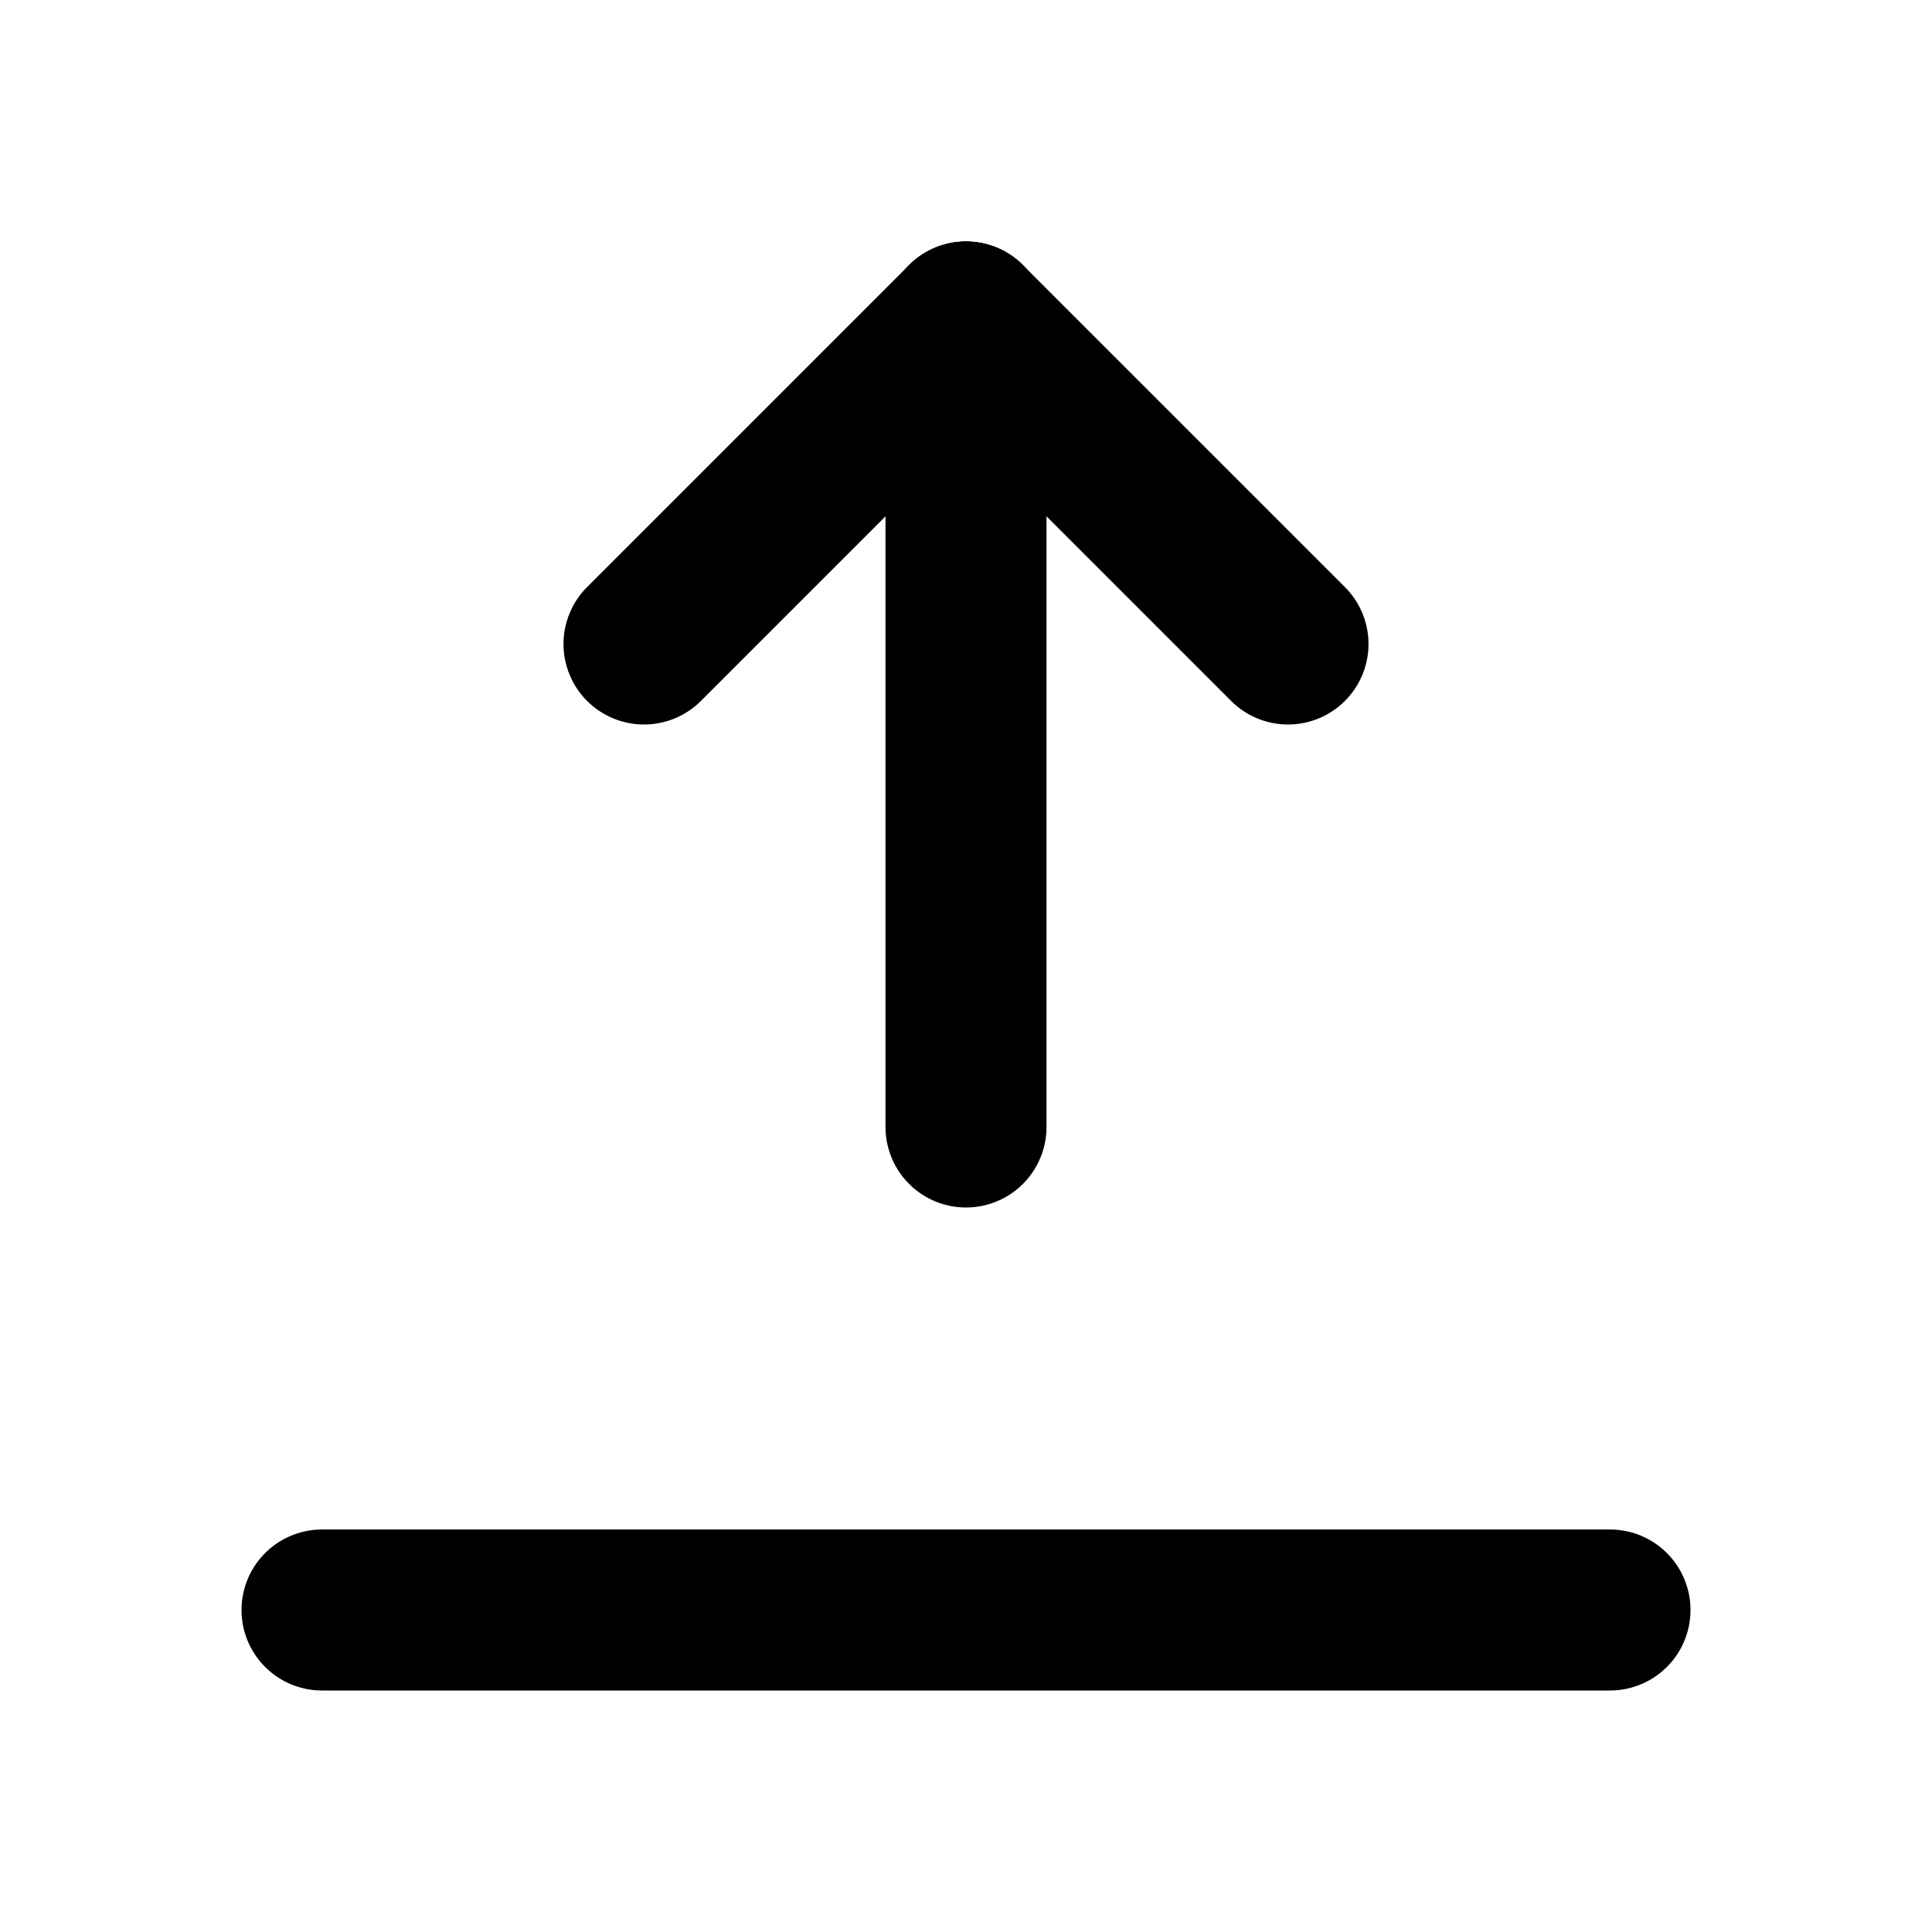
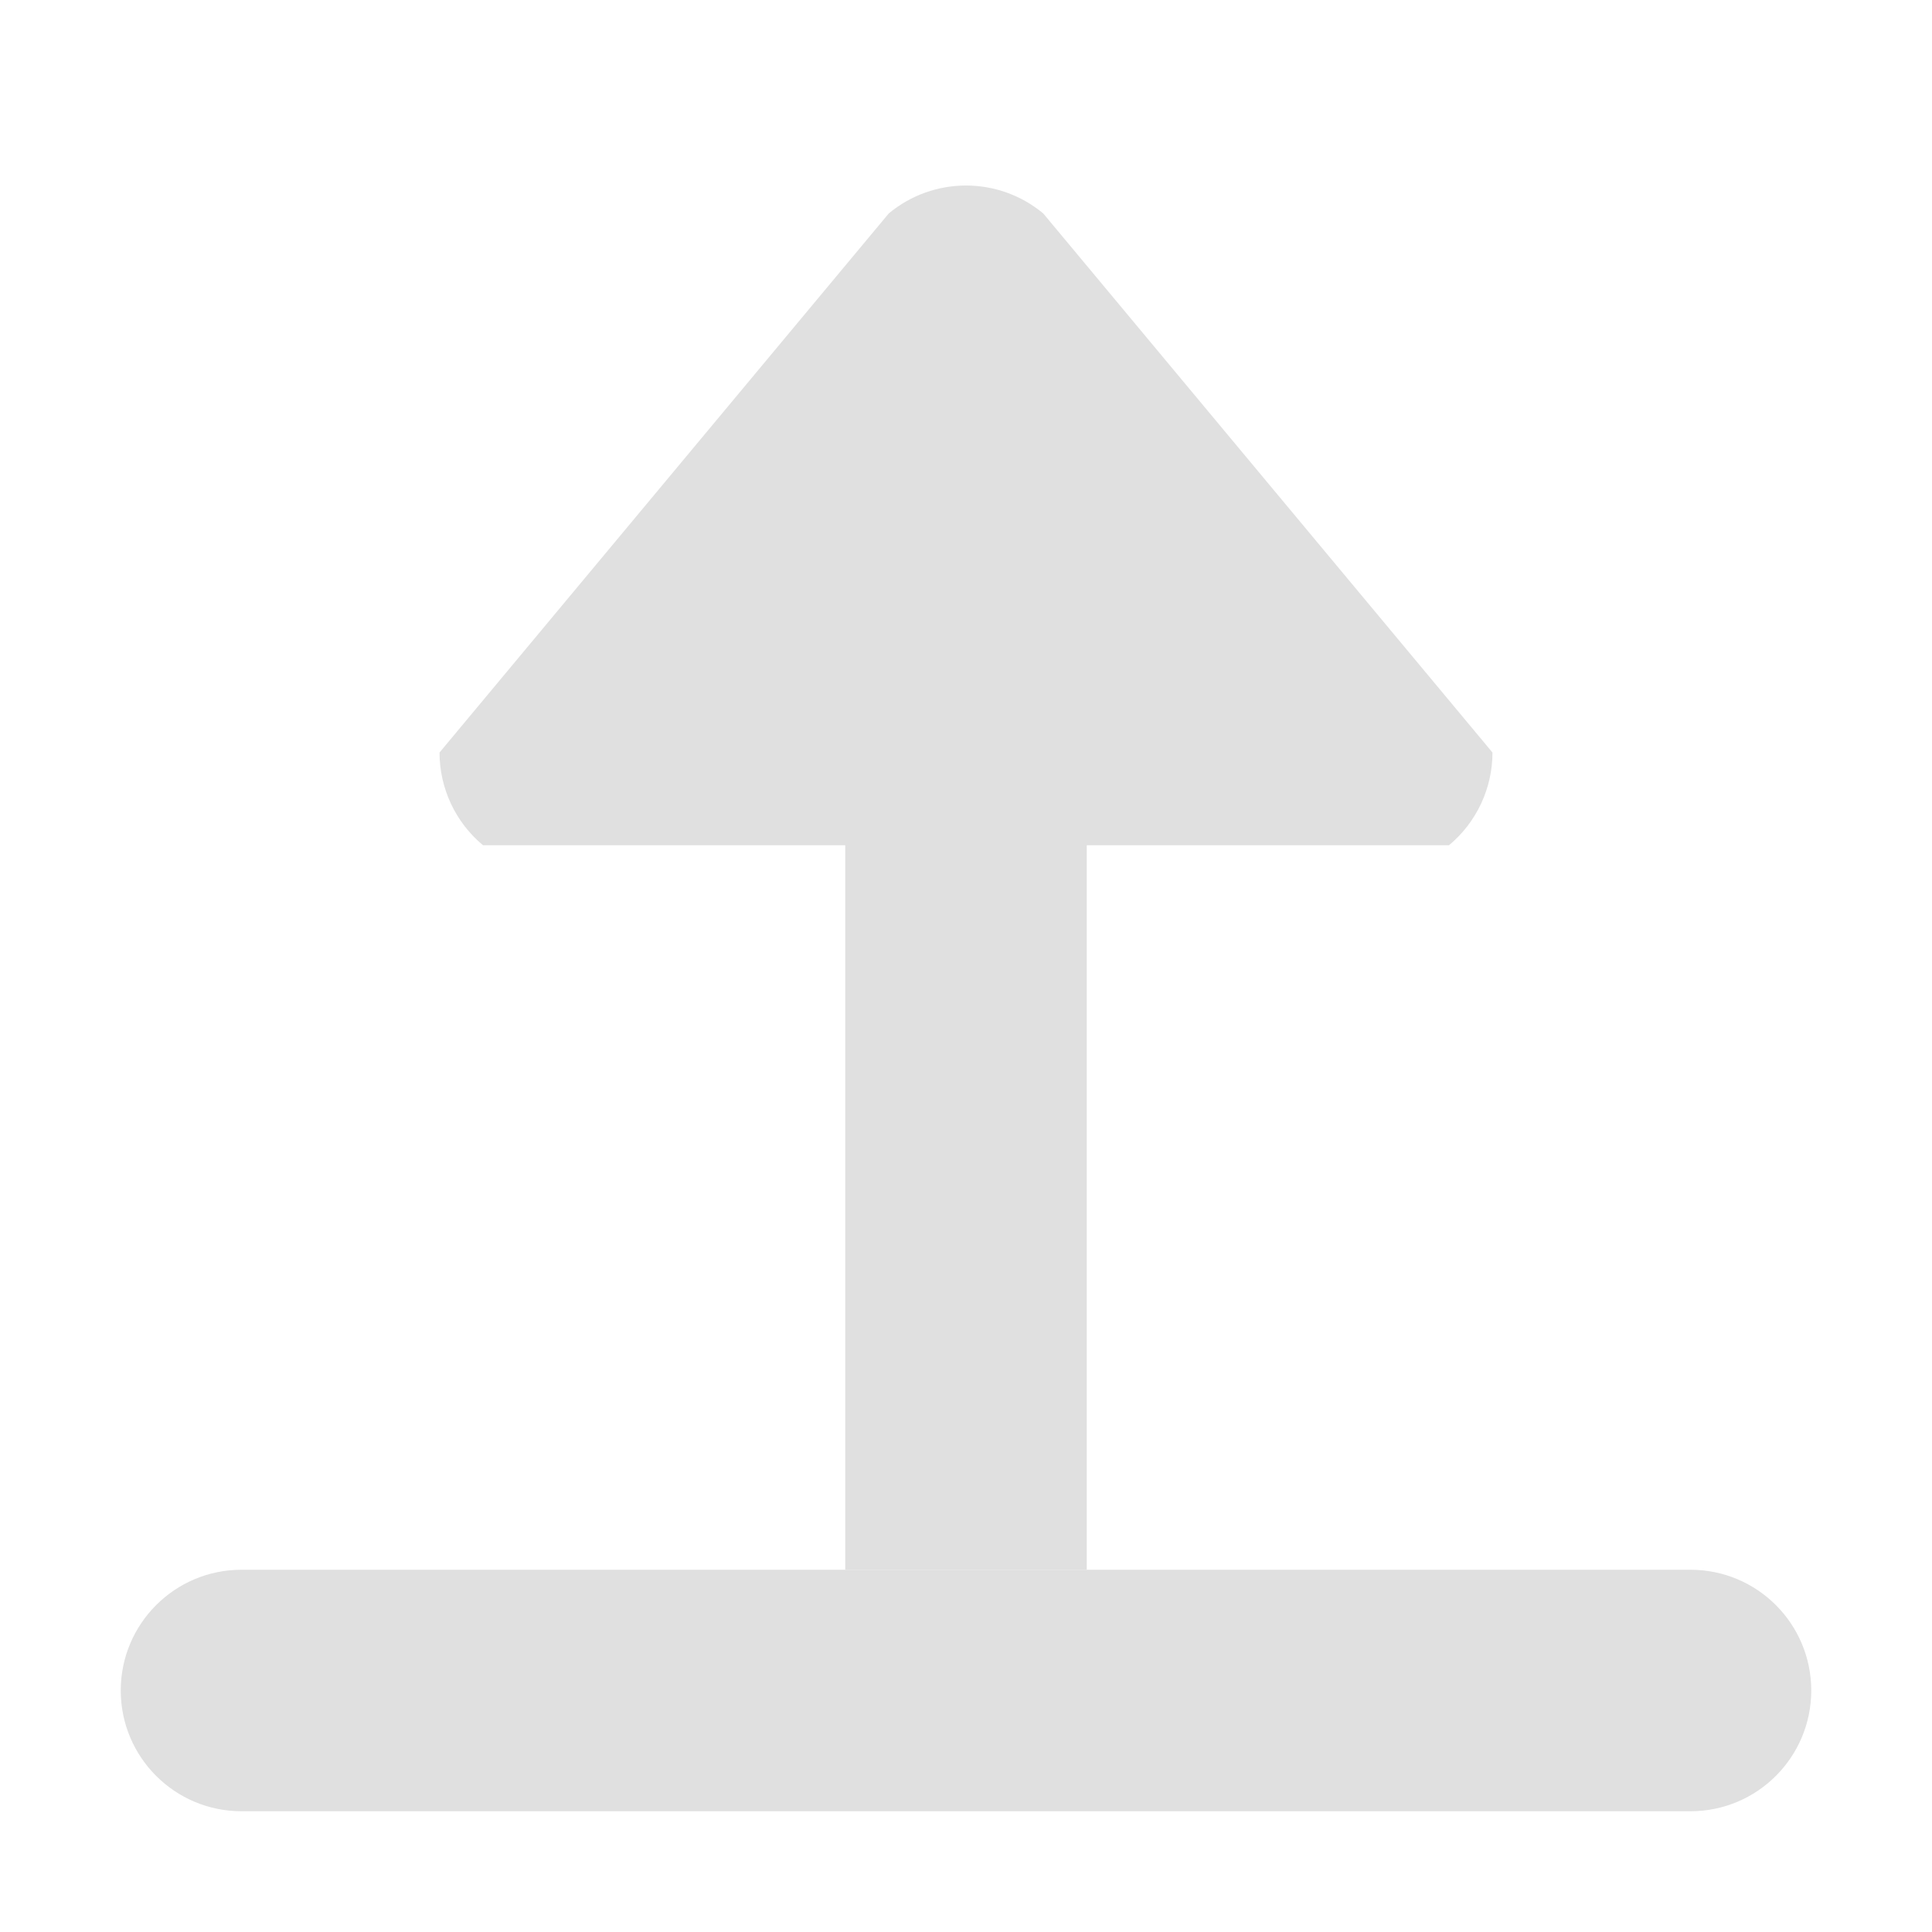
- <svg xmlns="http://www.w3.org/2000/svg" width="24" height="24" viewBox="0 0 24 24" fill="none" stroke="currentColor" stroke-width="2" stroke-linecap="round" stroke-linejoin="round" class="icon icon-tabler icons-tabler-outline icon-tabler-arrow-bar-up">
-   <path stroke="none" d="M0 0h24v24H0z" fill="none" />
-   <path d="M12 4l0 10" />
-   <path d="M12 4l4 4" />
-   <path d="M12 4l-4 4" />
-   <path d="M4 20l16 0" />
+ <svg xmlns="http://www.w3.org/2000/svg" width="16" height="16" viewBox="0 0 16 16">
+   <path fill="#e0e0e0" d="M1 14A1 1 0 0 1 2 13L14 13A1 1 0 0 1 15 14L15 14A1 1 0 0 1 14 15L2 15A1 1 0 0 1 1 14Z" />
+   <path fill="#e0e0e0" d="M7 6L9 6L9 13L7 13Z" />
+   <path fill="#e0e0e0" d="M4 7A1 1 0 0 1 3.64 6.232L7.36 1.768A1 1 0 0 1 8.64 1.768L12.36 6.232A1 1 0 0 1 12 7Z" />
</svg>
